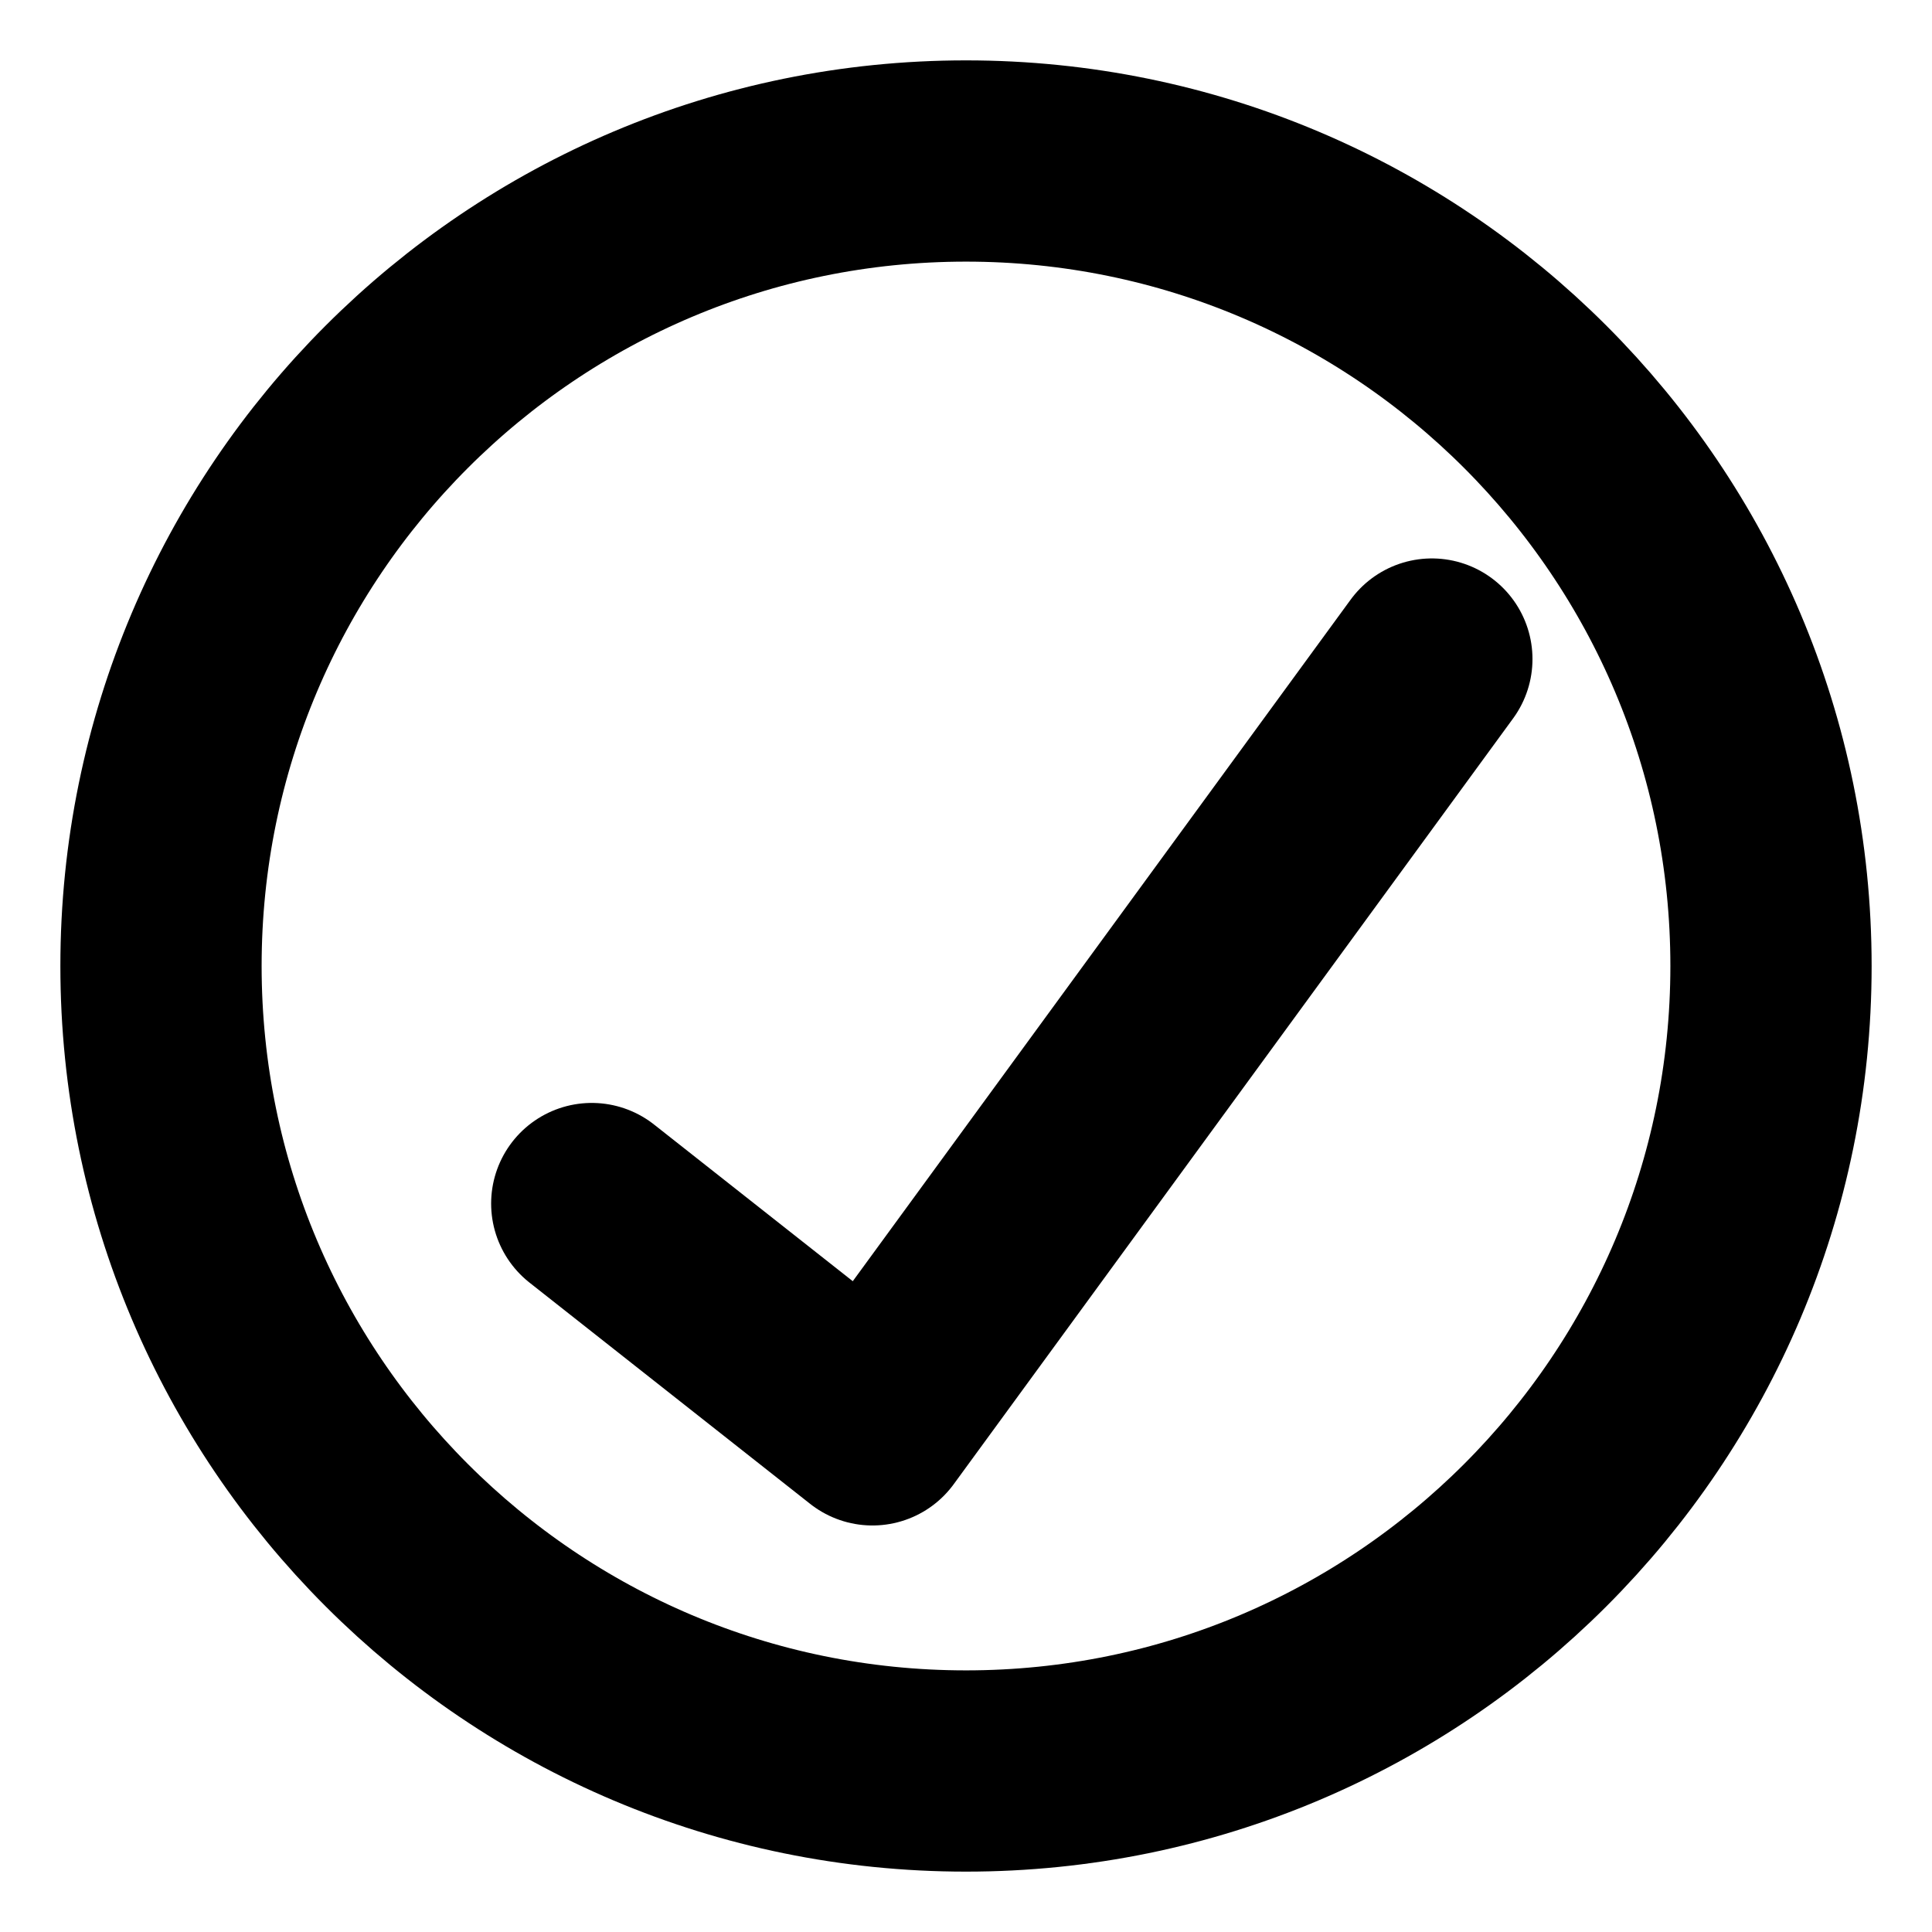
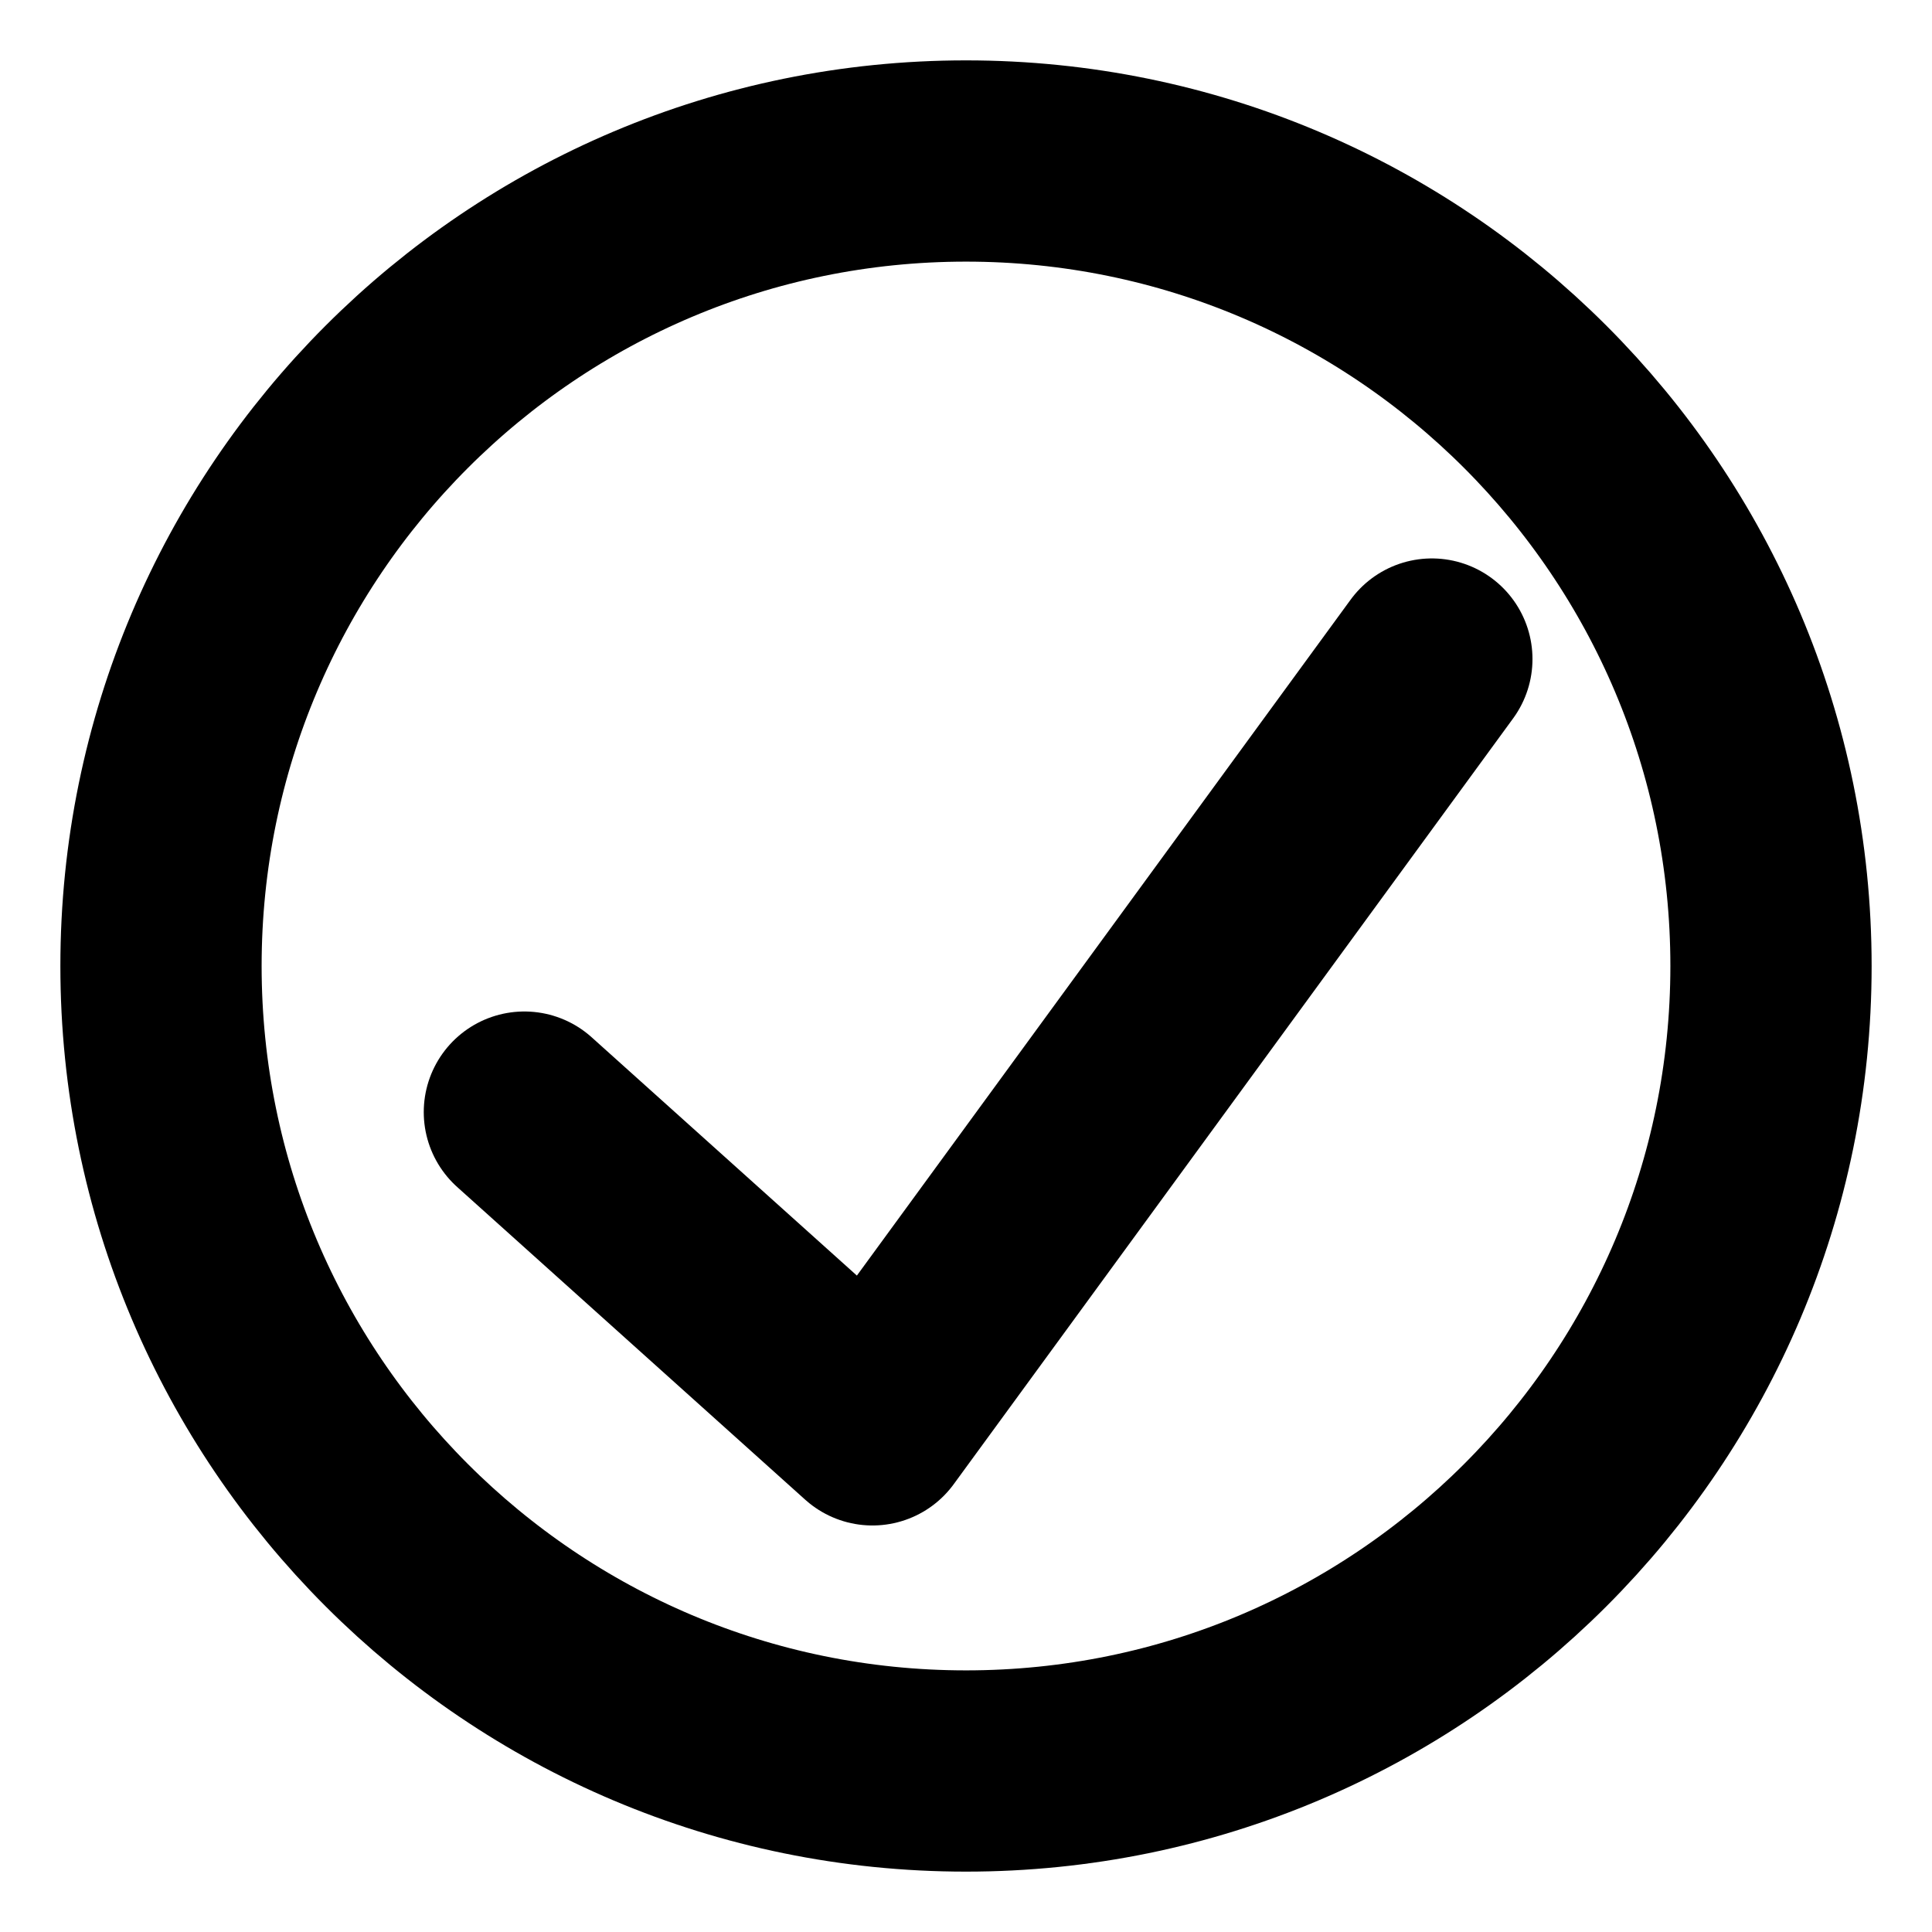
<svg xmlns="http://www.w3.org/2000/svg" class="size-8" fill="none" stroke="currentColor" stroke-width="2.5" version="1.1" viewBox="0 0 24 24">
  <circle cx="12" cy="16.75" r="1.25" stroke="none" />
  <circle cx="12" cy="12" r="10" fill="none" />
-   <path d="m17.787 8.187-6.949 9.513-3.487-2.749" fill="none" stroke-linecap="round" stroke-linejoin="round" />
+   <path d="m17.787 8.187-6.949 9.513-4.324-3.885" fill="none" stroke-linecap="round" stroke-linejoin="round" />
</svg>
